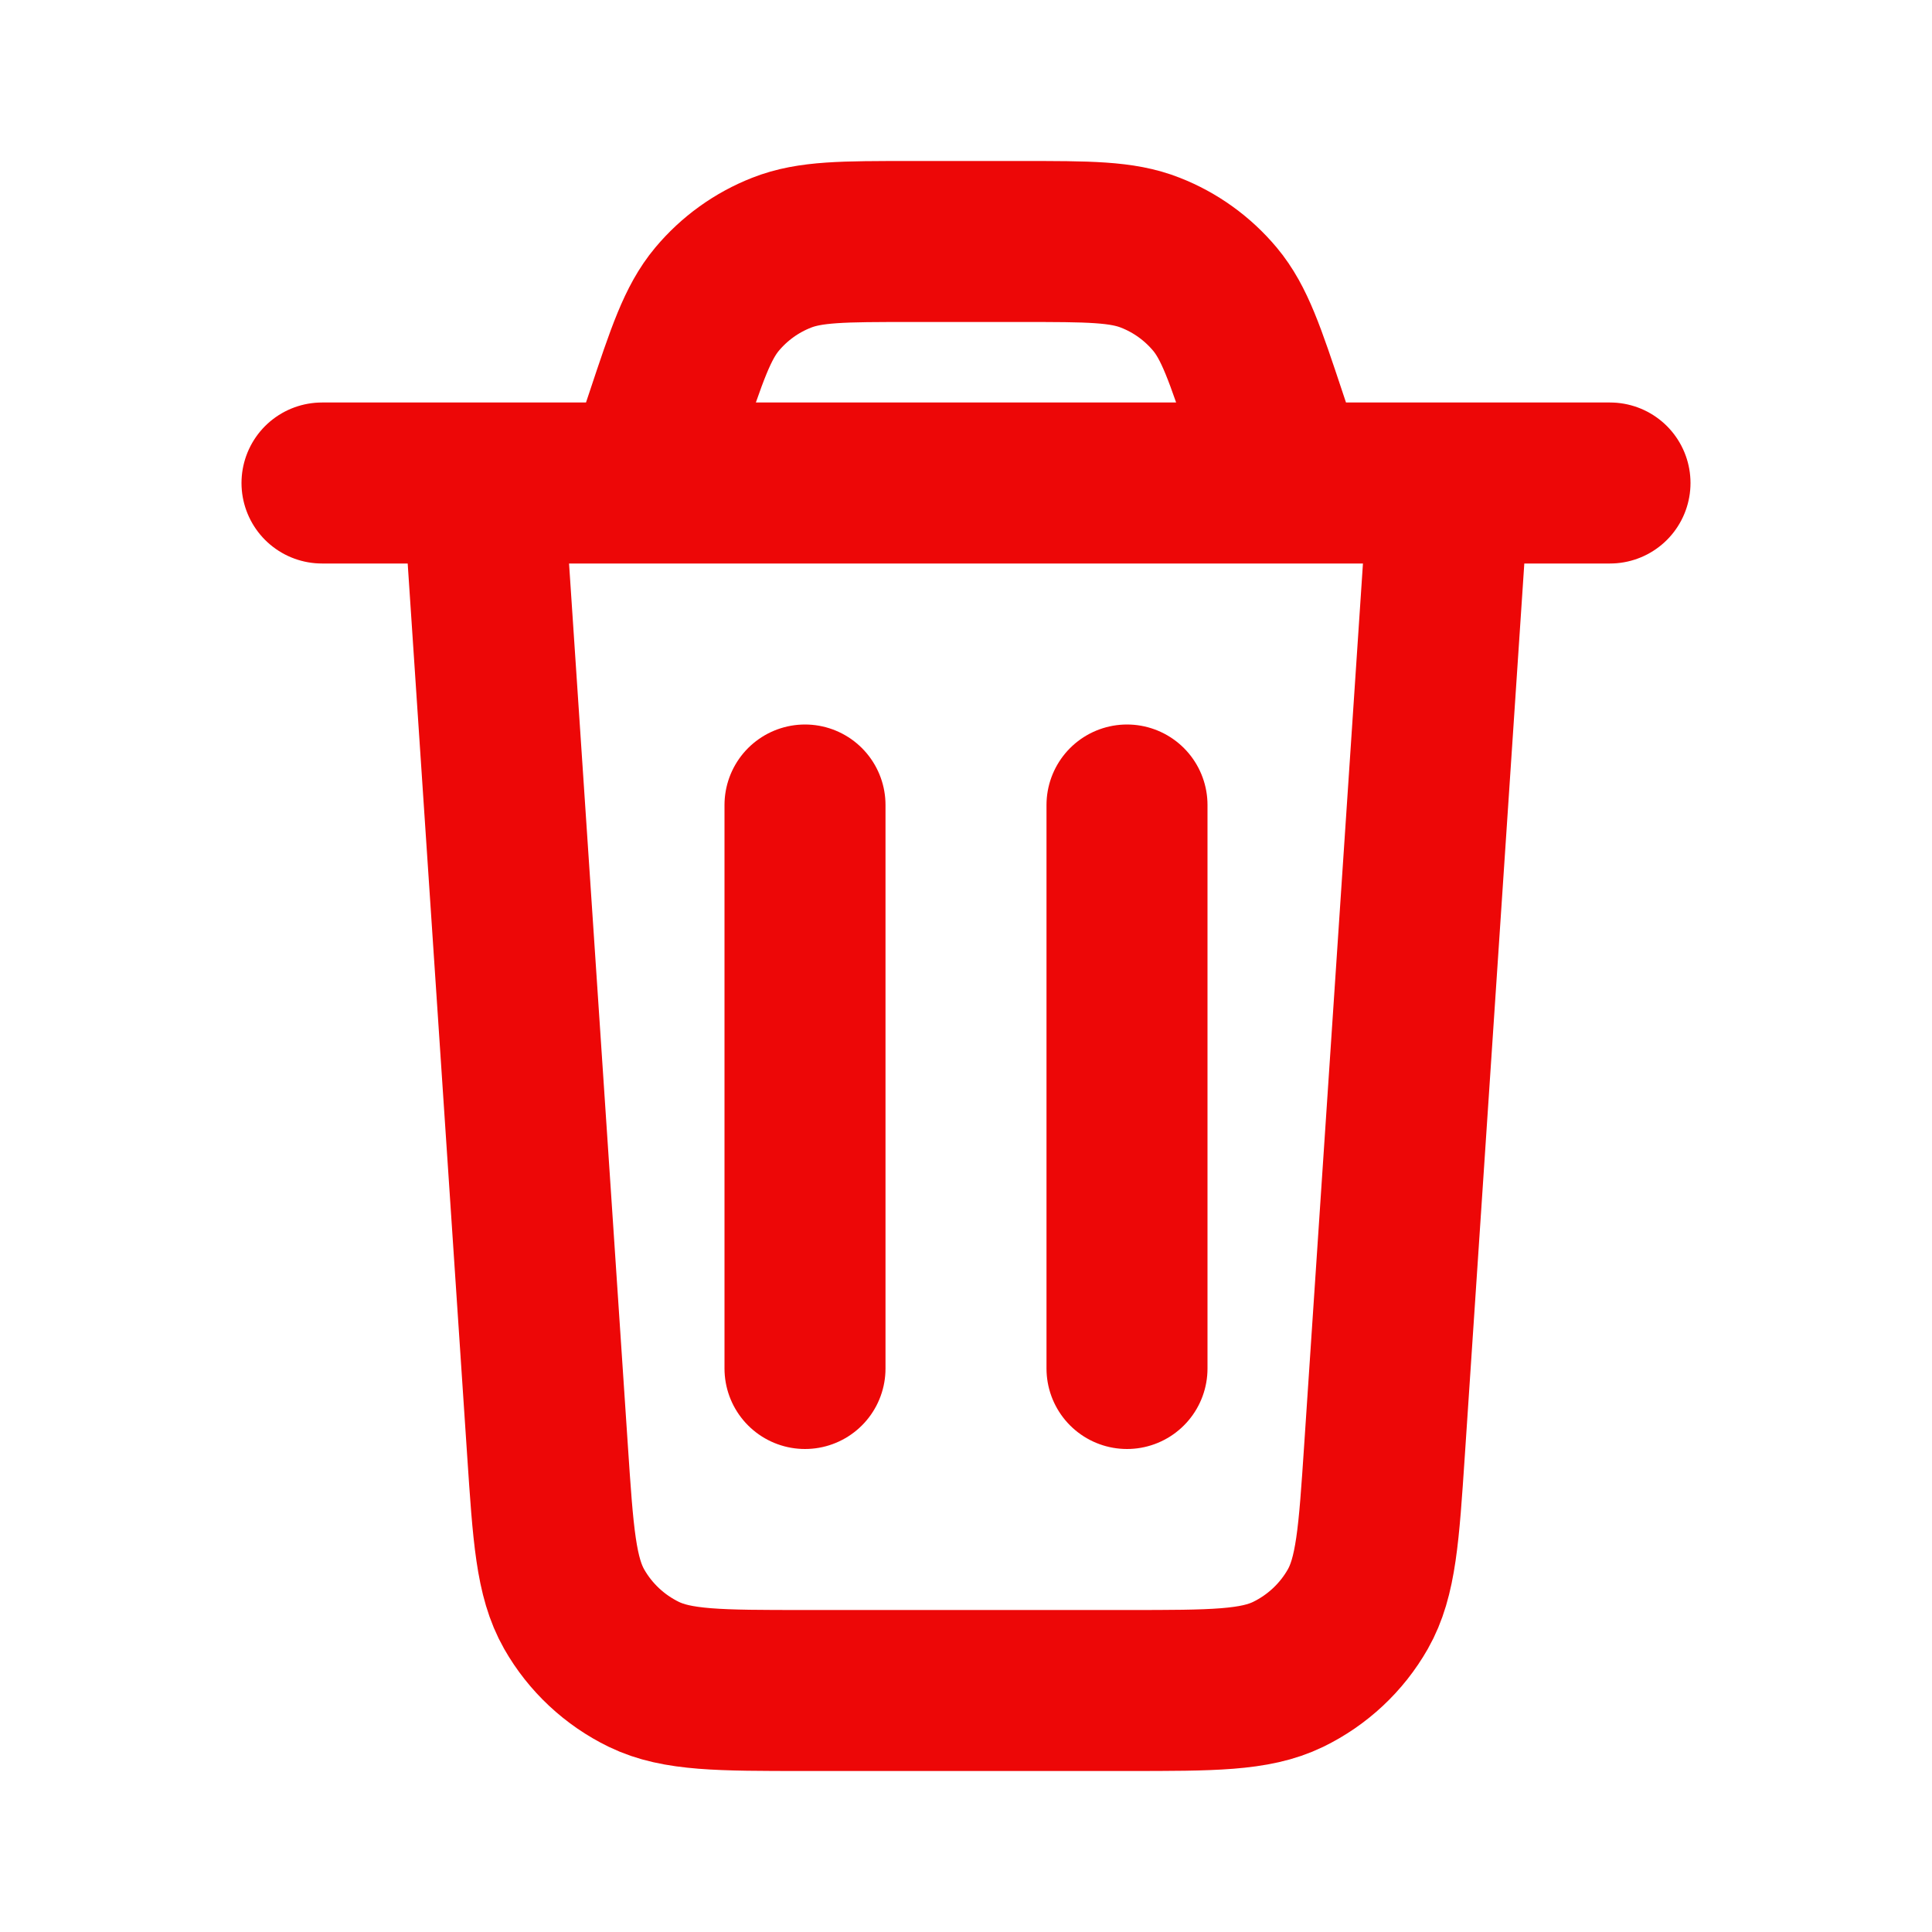
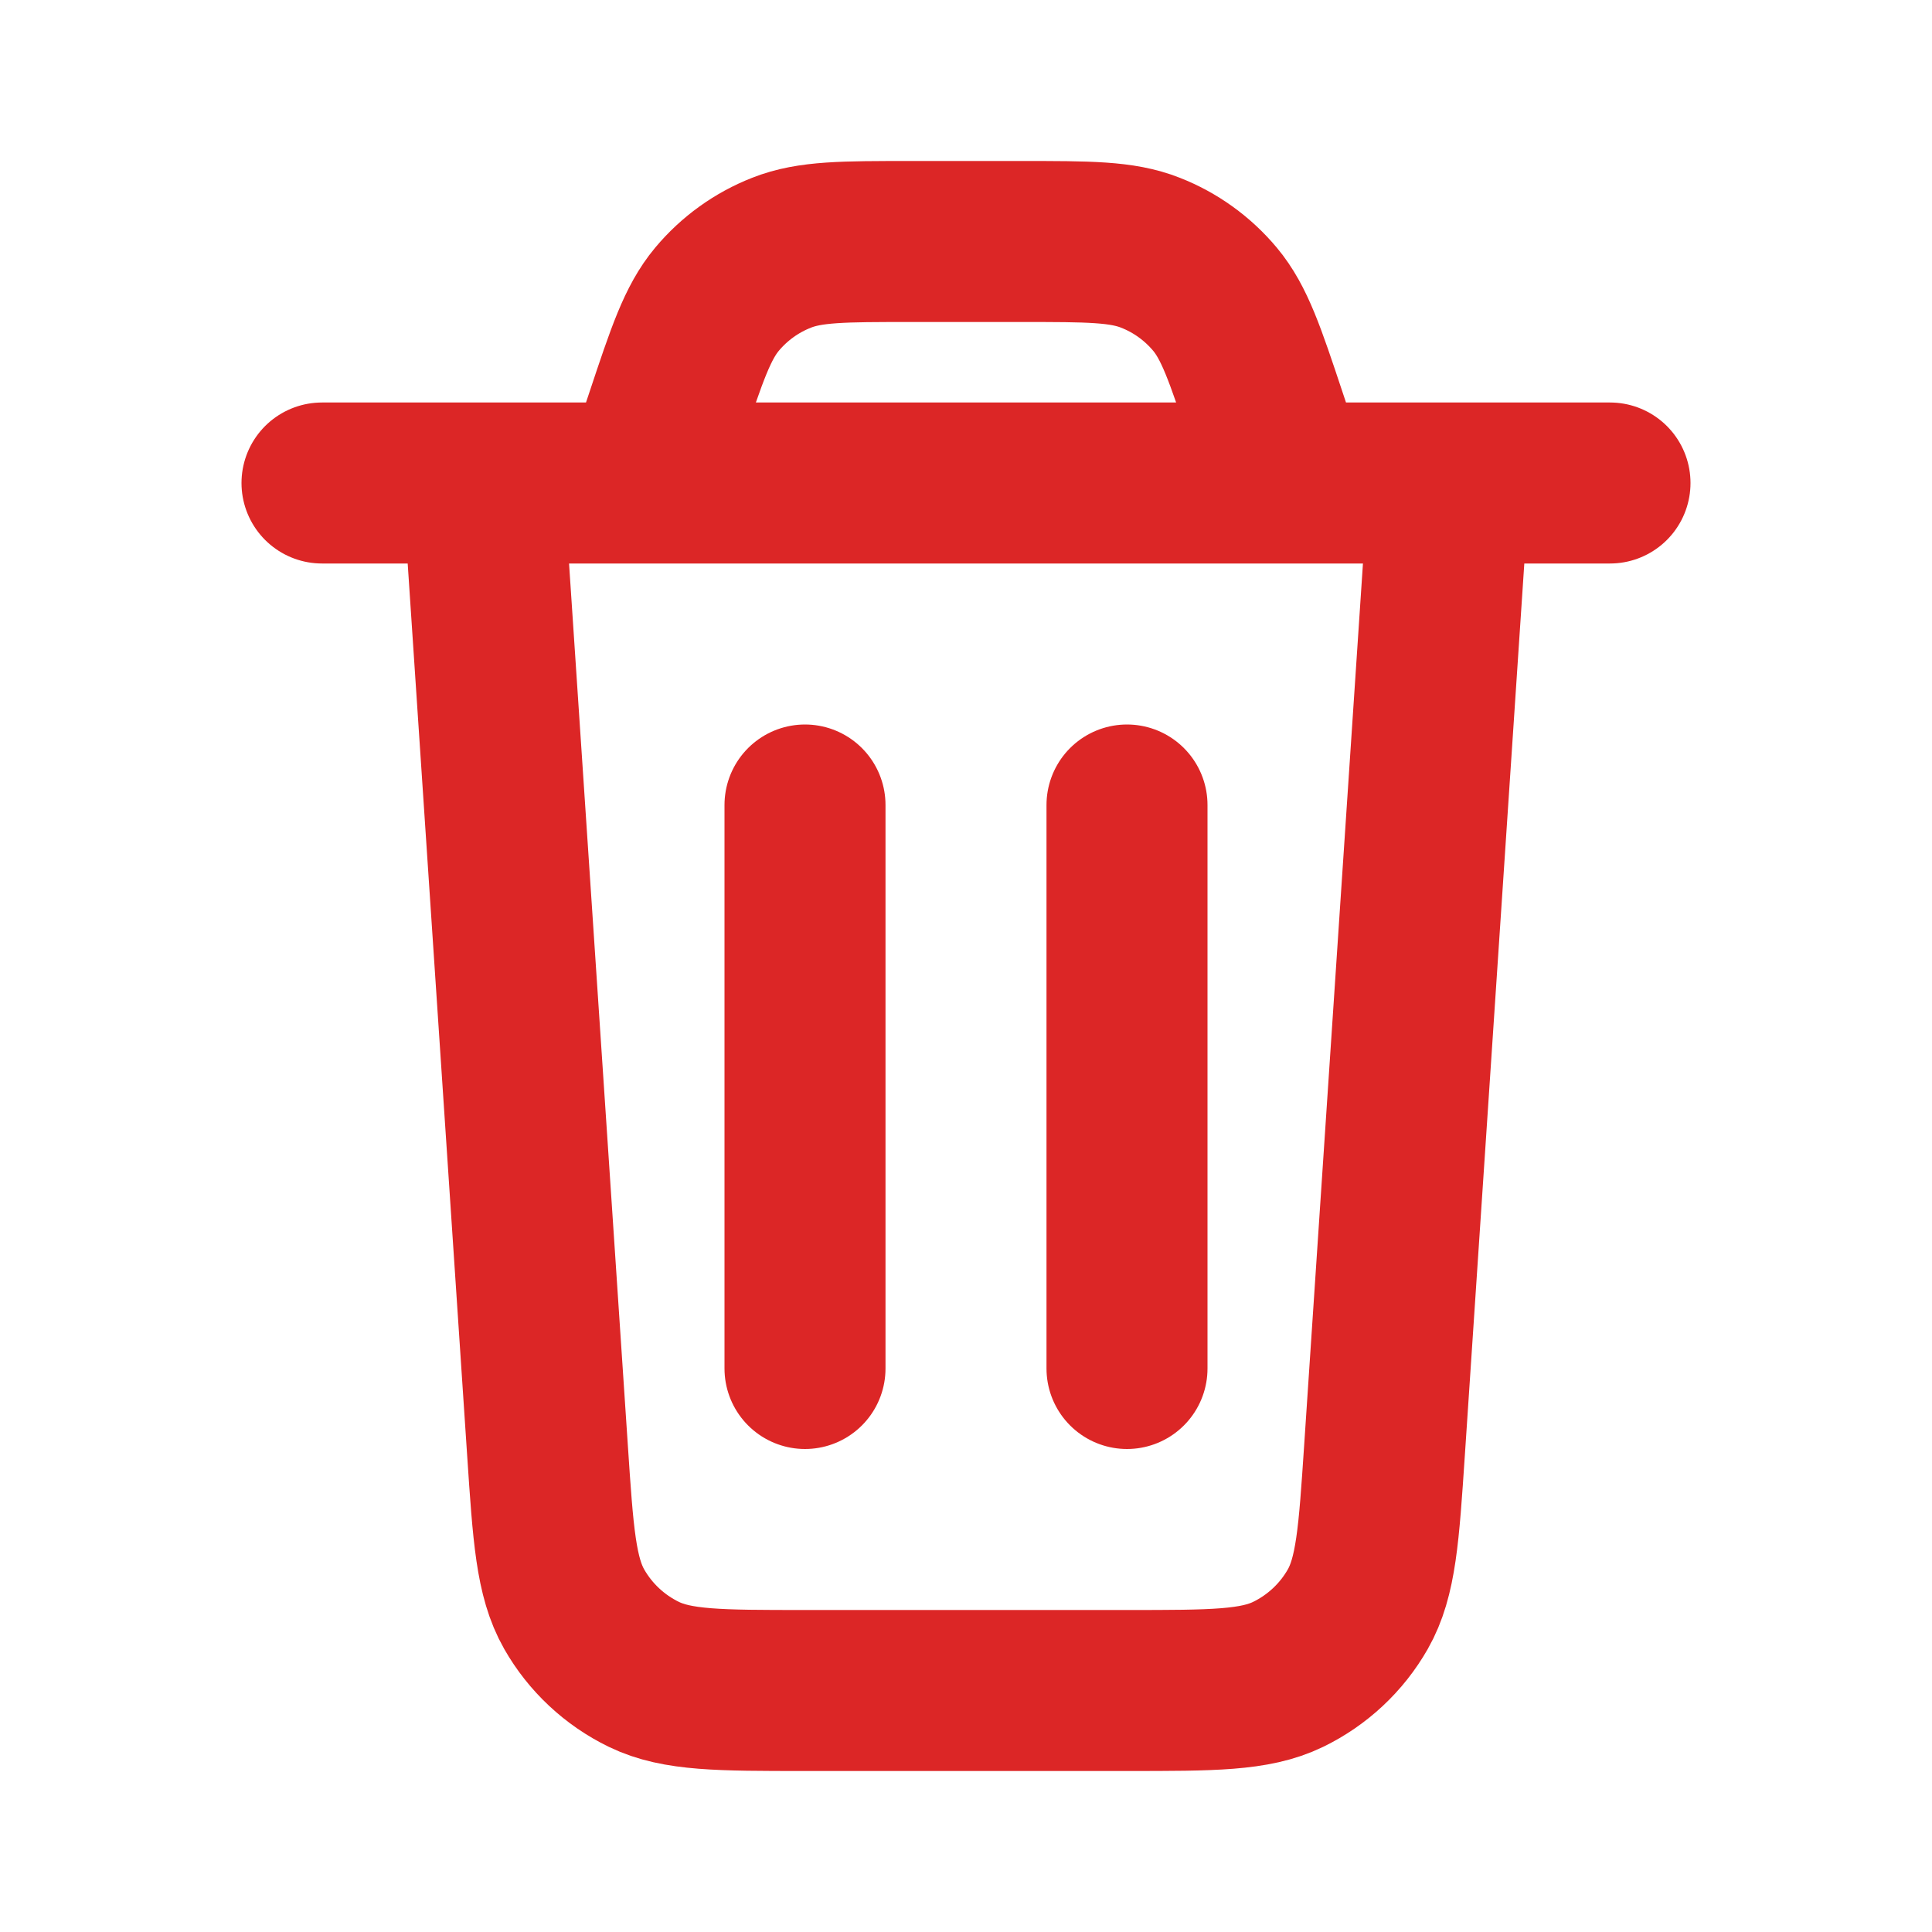
<svg xmlns="http://www.w3.org/2000/svg" width="800px" height="800px" viewBox="0 0 24 24" fill="none">
  <g id="SVGRepo_bgCarrier" stroke-width="0" />
  <g id="SVGRepo_tracerCarrier" stroke-linecap="round" stroke-linejoin="round" />
  <g id="SVGRepo_iconCarrier">
-     <path d="M18 6L17.199 18.013C17.129 19.065 17.094 19.591 16.867 19.99C16.667 20.341 16.365 20.623 16.001 20.8C15.588 21 15.061 21 14.006 21H9.994C8.939 21 8.412 21 7.999 20.8C7.635 20.623 7.333 20.341 7.133 19.99C6.906 19.591 6.871 19.065 6.801 18.013L6 6M4 6H20M16 6L15.729 5.188C15.467 4.401 15.336 4.008 15.093 3.717C14.878 3.46 14.602 3.261 14.29 3.139C13.938 3 13.523 3 12.694 3H11.306C10.477 3 10.062 3 9.71 3.139C9.398 3.261 9.122 3.46 8.907 3.717C8.664 4.008 8.533 4.401 8.271 5.188L8 6M14 10V17M10 10V17" stroke="#ed0707" stroke-width="2" stroke-linecap="round" stroke-linejoin="round" />
+     <path d="M18 6L17.199 18.013C17.129 19.065 17.094 19.591 16.867 19.99C16.667 20.341 16.365 20.623 16.001 20.8C15.588 21 15.061 21 14.006 21H9.994C8.939 21 8.412 21 7.999 20.8C7.635 20.623 7.333 20.341 7.133 19.99C6.906 19.591 6.871 19.065 6.801 18.013L6 6M4 6H20M16 6L15.729 5.188C15.467 4.401 15.336 4.008 15.093 3.717C14.878 3.46 14.602 3.261 14.29 3.139C13.938 3 13.523 3 12.694 3H11.306C10.477 3 10.062 3 9.71 3.139C9.398 3.261 9.122 3.46 8.907 3.717C8.664 4.008 8.533 4.401 8.271 5.188L8 6M14 10V17M10 10V17" stroke="#dc2626" stroke-width="2" stroke-linecap="round" stroke-linejoin="round" />
  </g>
</svg>
